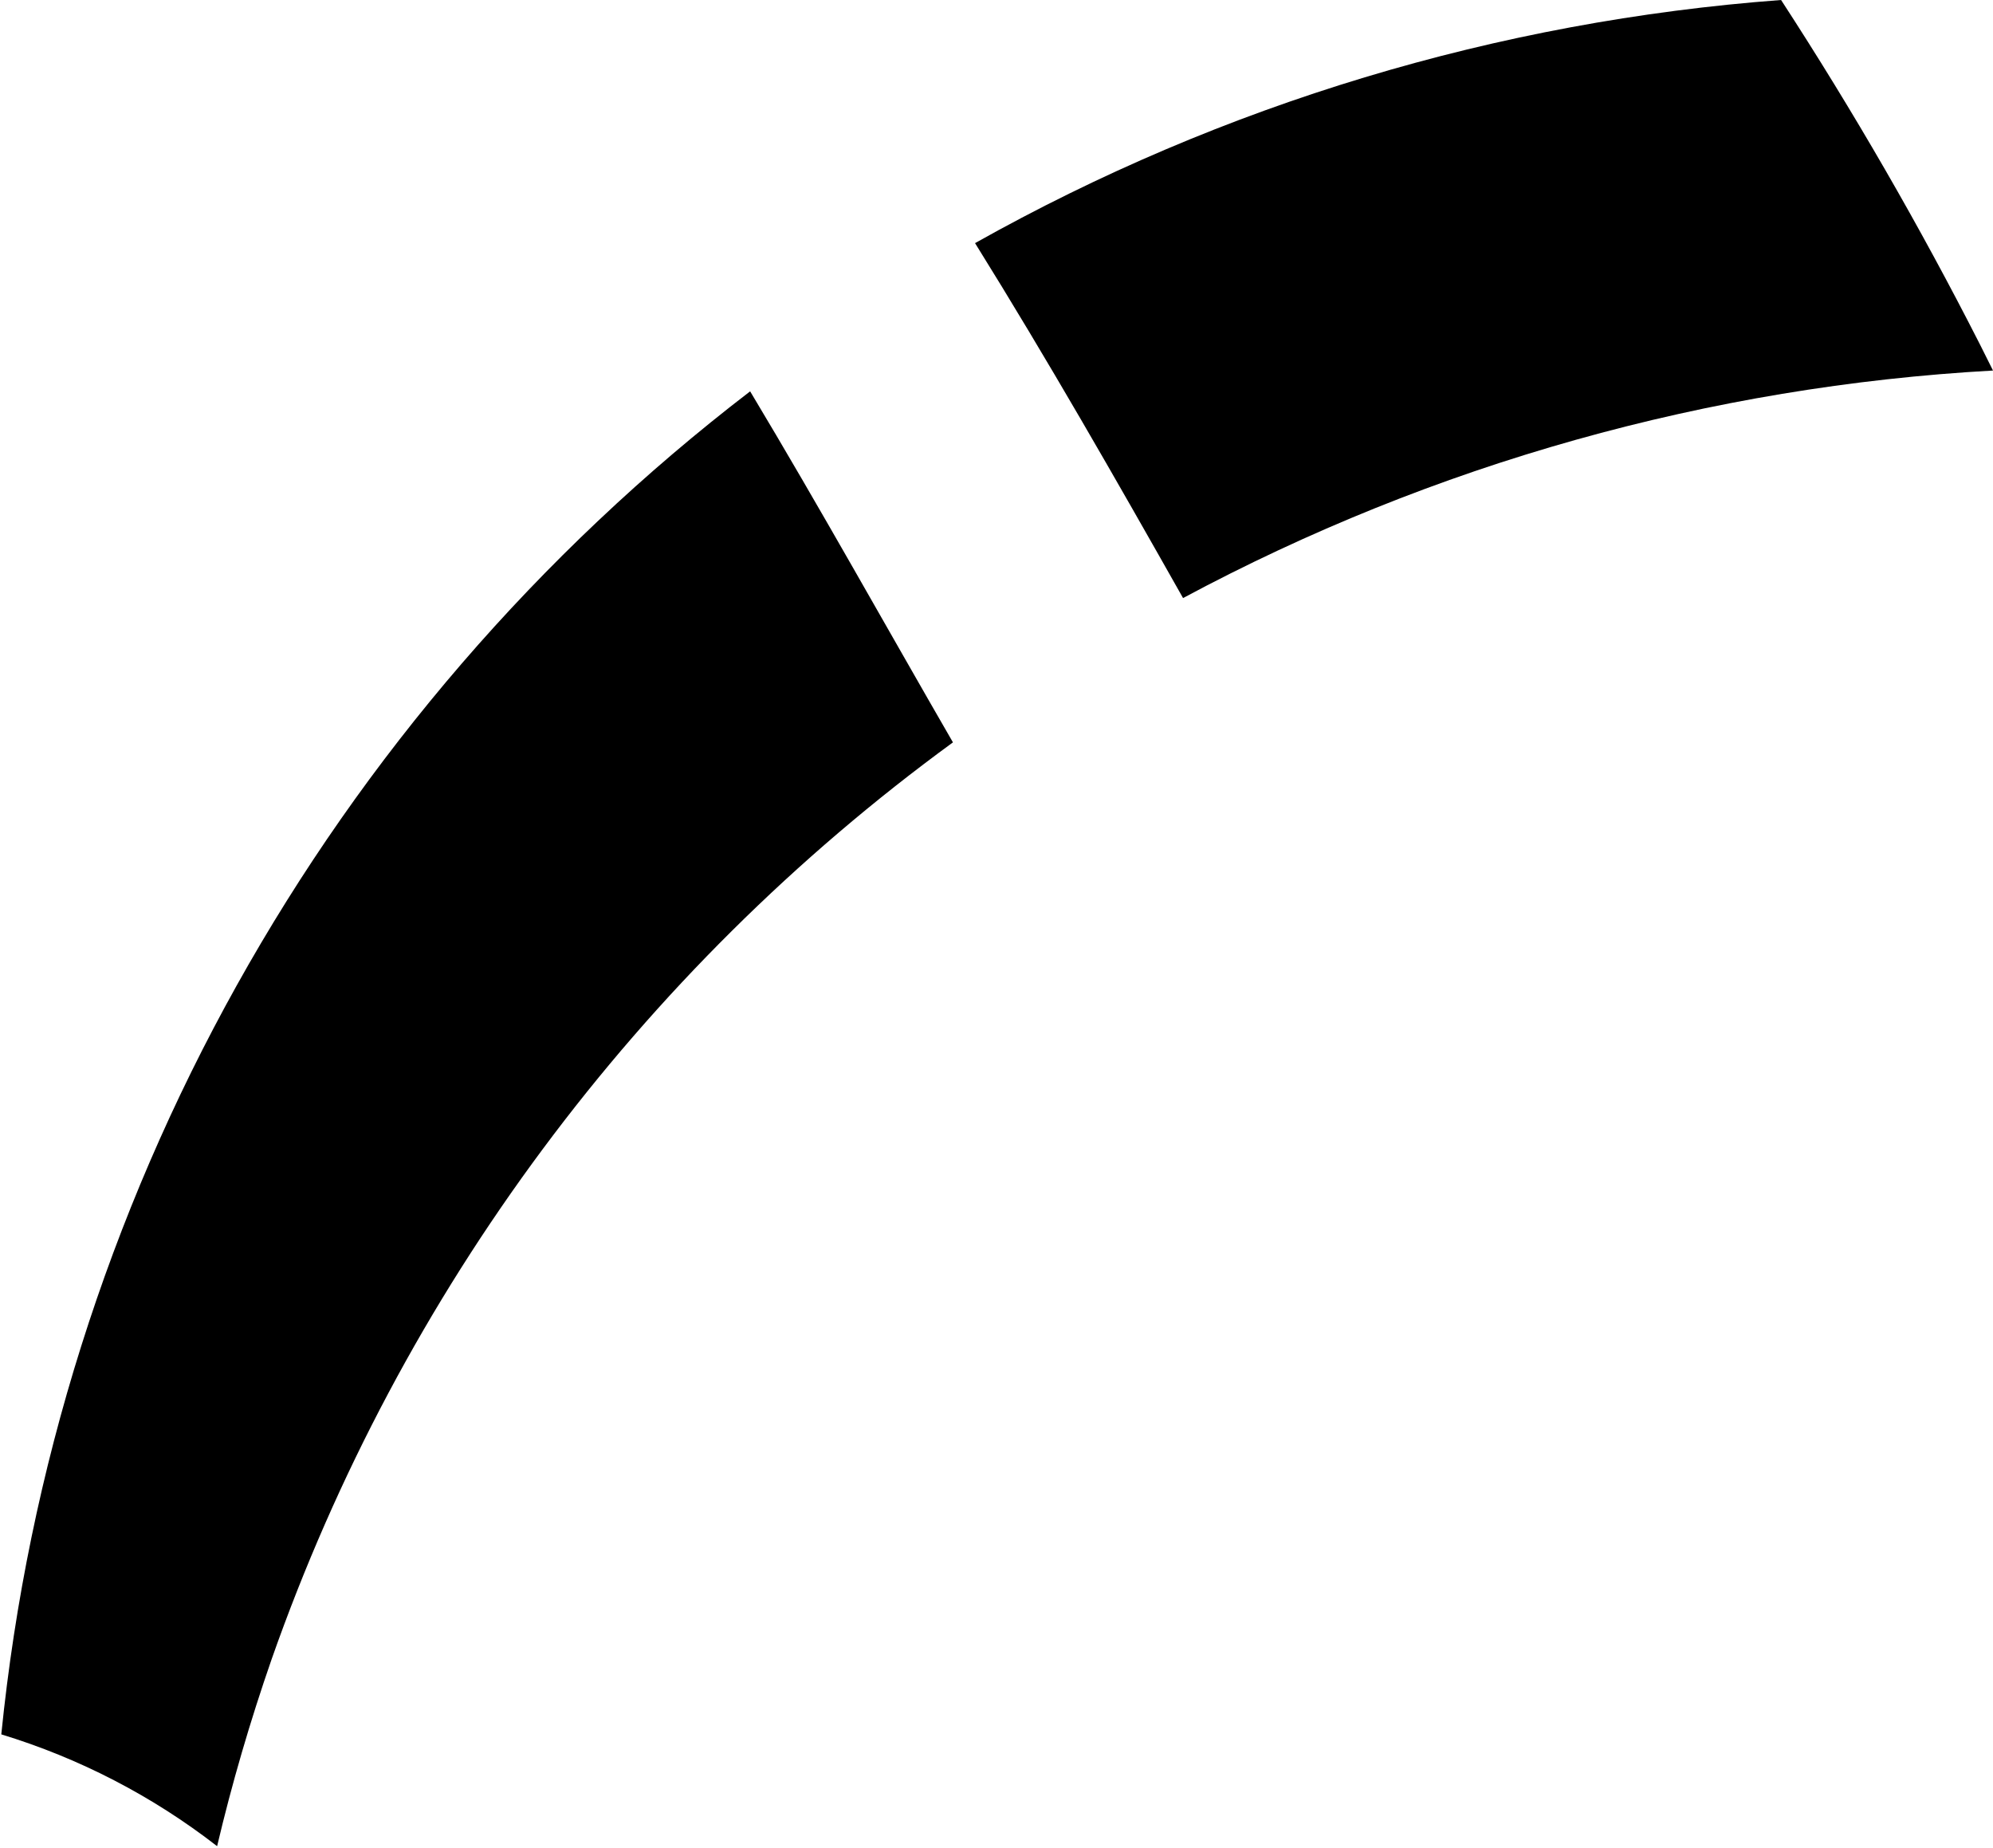
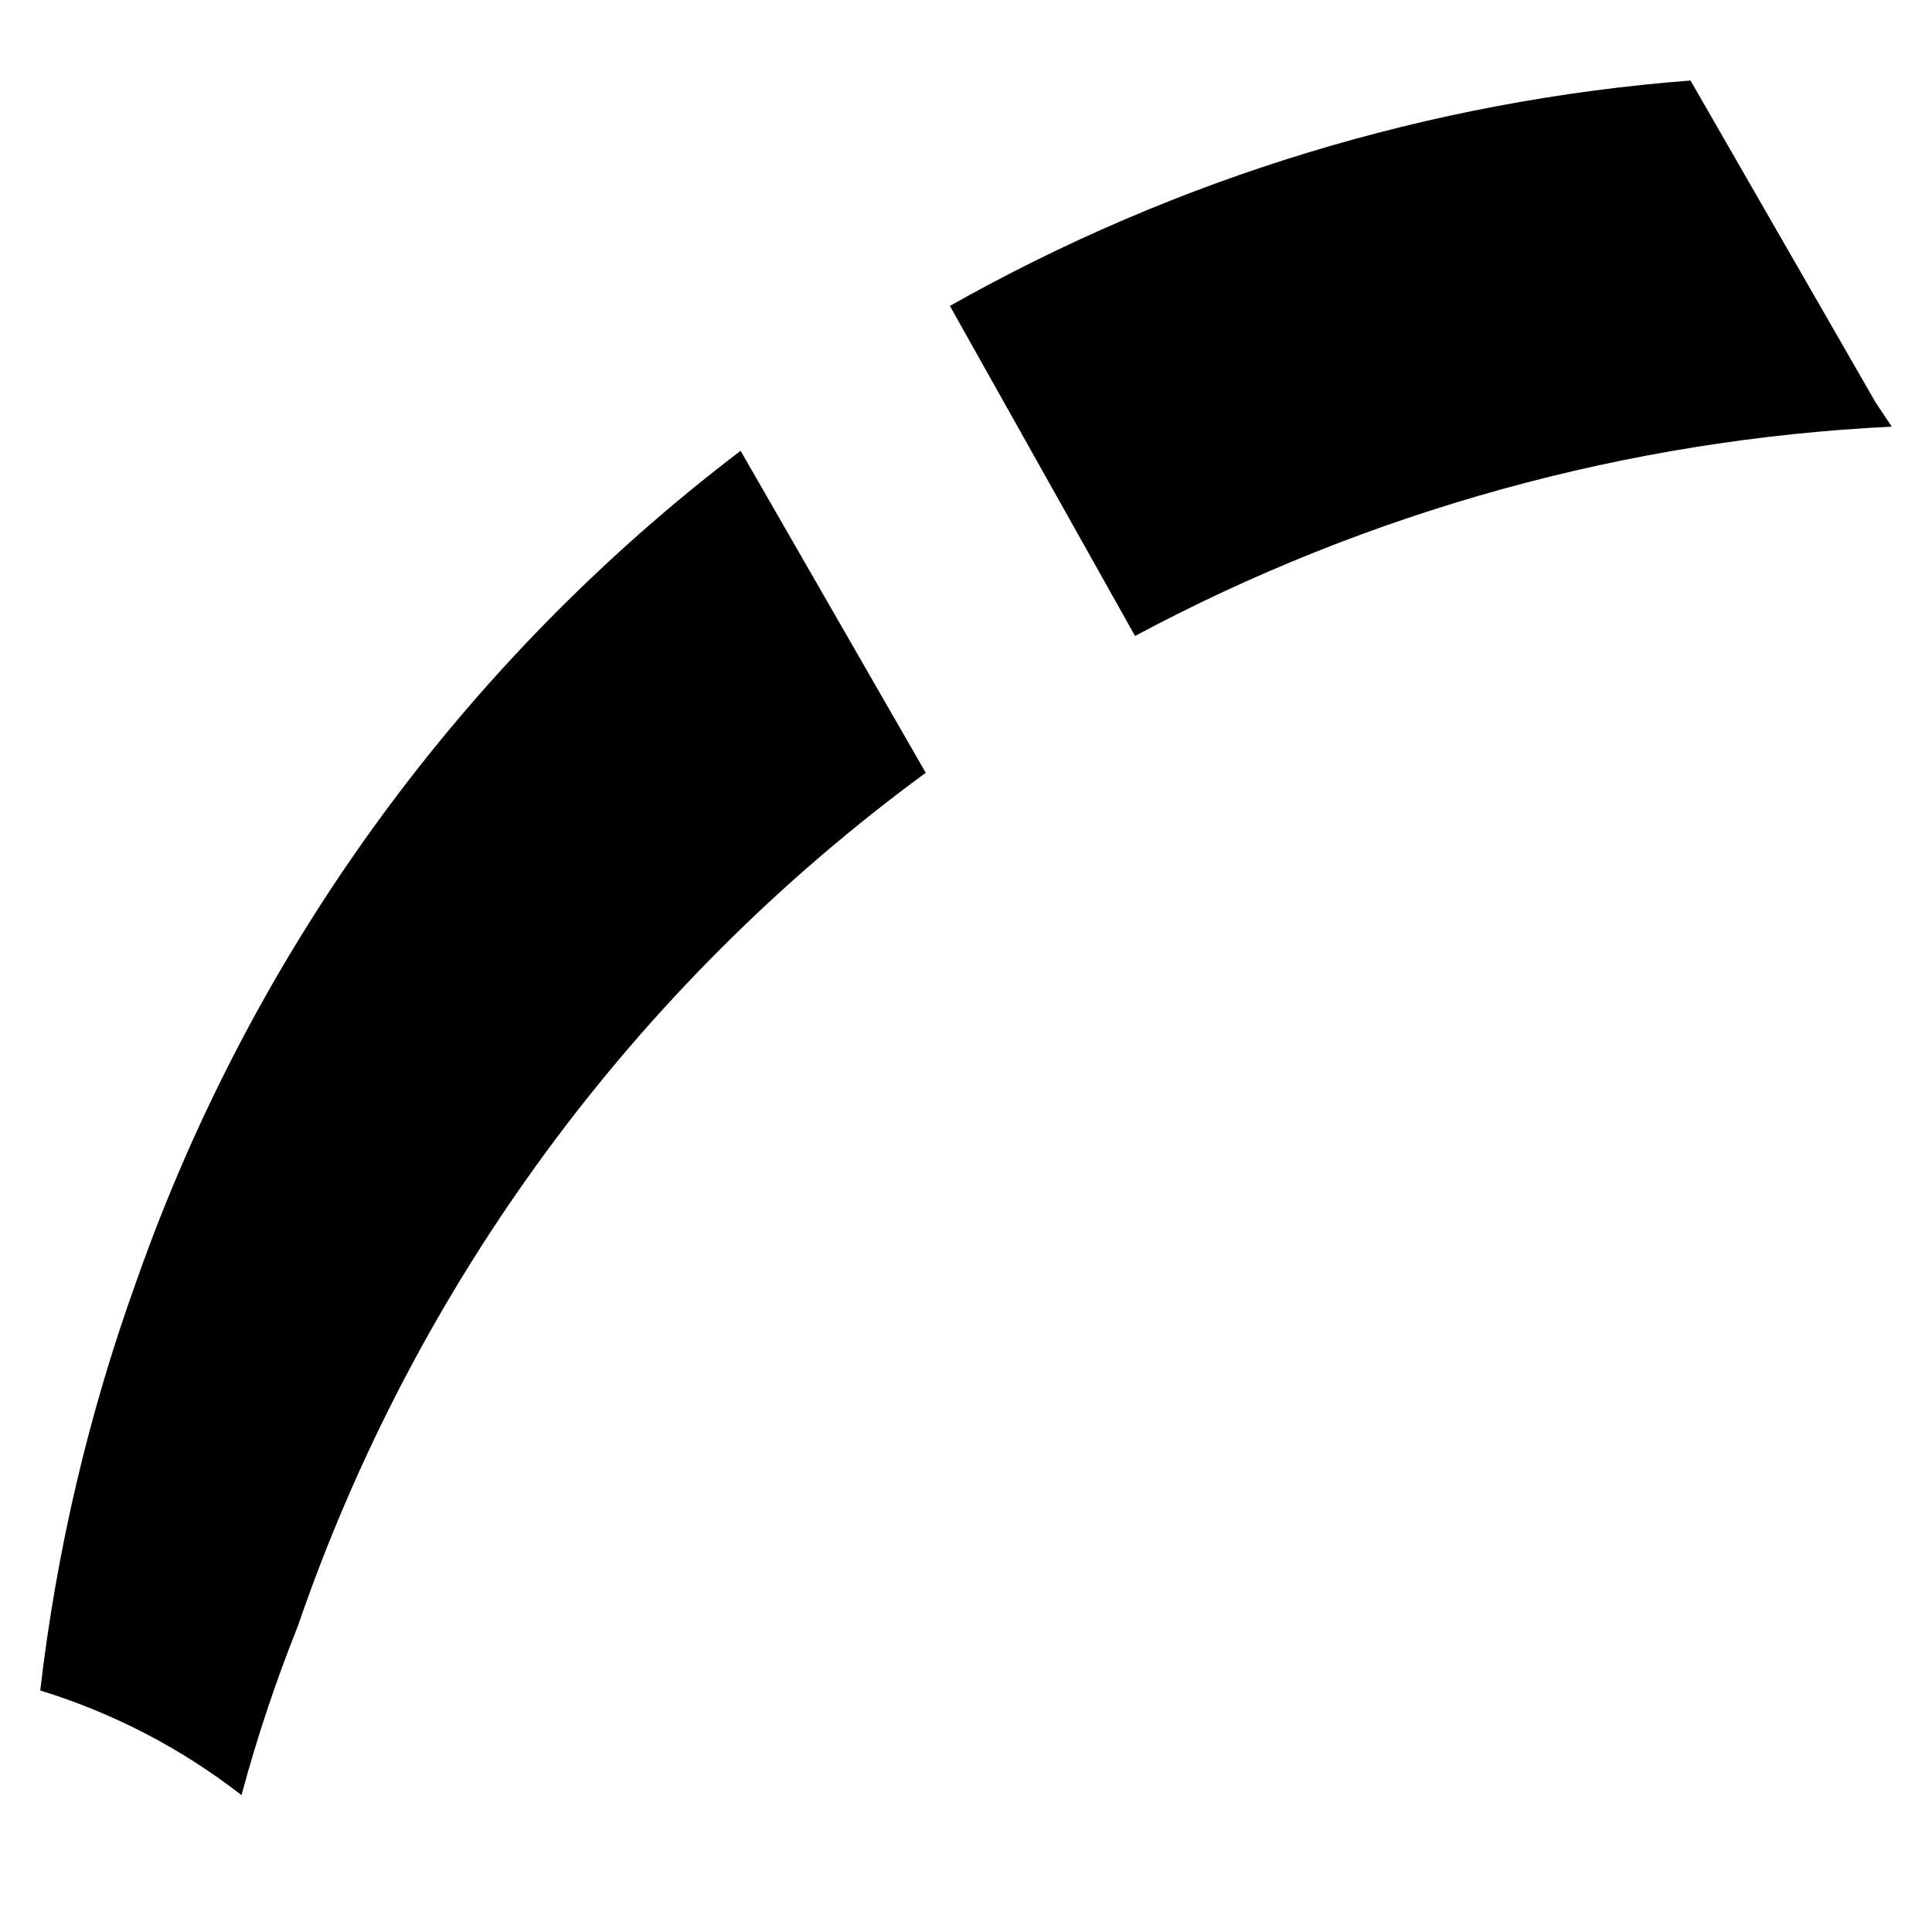
- <svg xmlns="http://www.w3.org/2000/svg" viewBox="0 0 153.3 142.1">
-   <path d="M405.7 384q1.7-7.2 4.2-14.4a148.1 148.1 0 0152.4-70.5c-5.2-9-10.2-18-15.6-27a149 149 0 00-57.6 103.3 51.6 51.6 0 0116.6 8.6zM480 288a149.3 149.3 0 0162.3-17.5l-1-2A289.2 289.2 0 00526 242a149.3 149.3 0 00-62 18.7c5.6 9 10.8 18.1 16 27.3z" transform="translate(-389 -242)" />
+ <svg xmlns="http://www.w3.org/2000/svg" viewBox="0 0 24 24">
+   <path d="M451.5 120.7a18.8 18.8 0 01.7-2.1A22 22 0 01460 108l-2.3-4a22.2 22.2 0 00-7.5 10.3 22.7 22.7 0 00-1.2 5.1 7.8 7.8 0 012.5 1.3zM462.6 106.3a22.2 22.2 0 019.4-2.6l-.2-.3-2.3-4a22.2 22.2 0 00-9.2 2.8l2.3 4.1z" transform="translate(-448.5 -98.4)" />
</svg>
